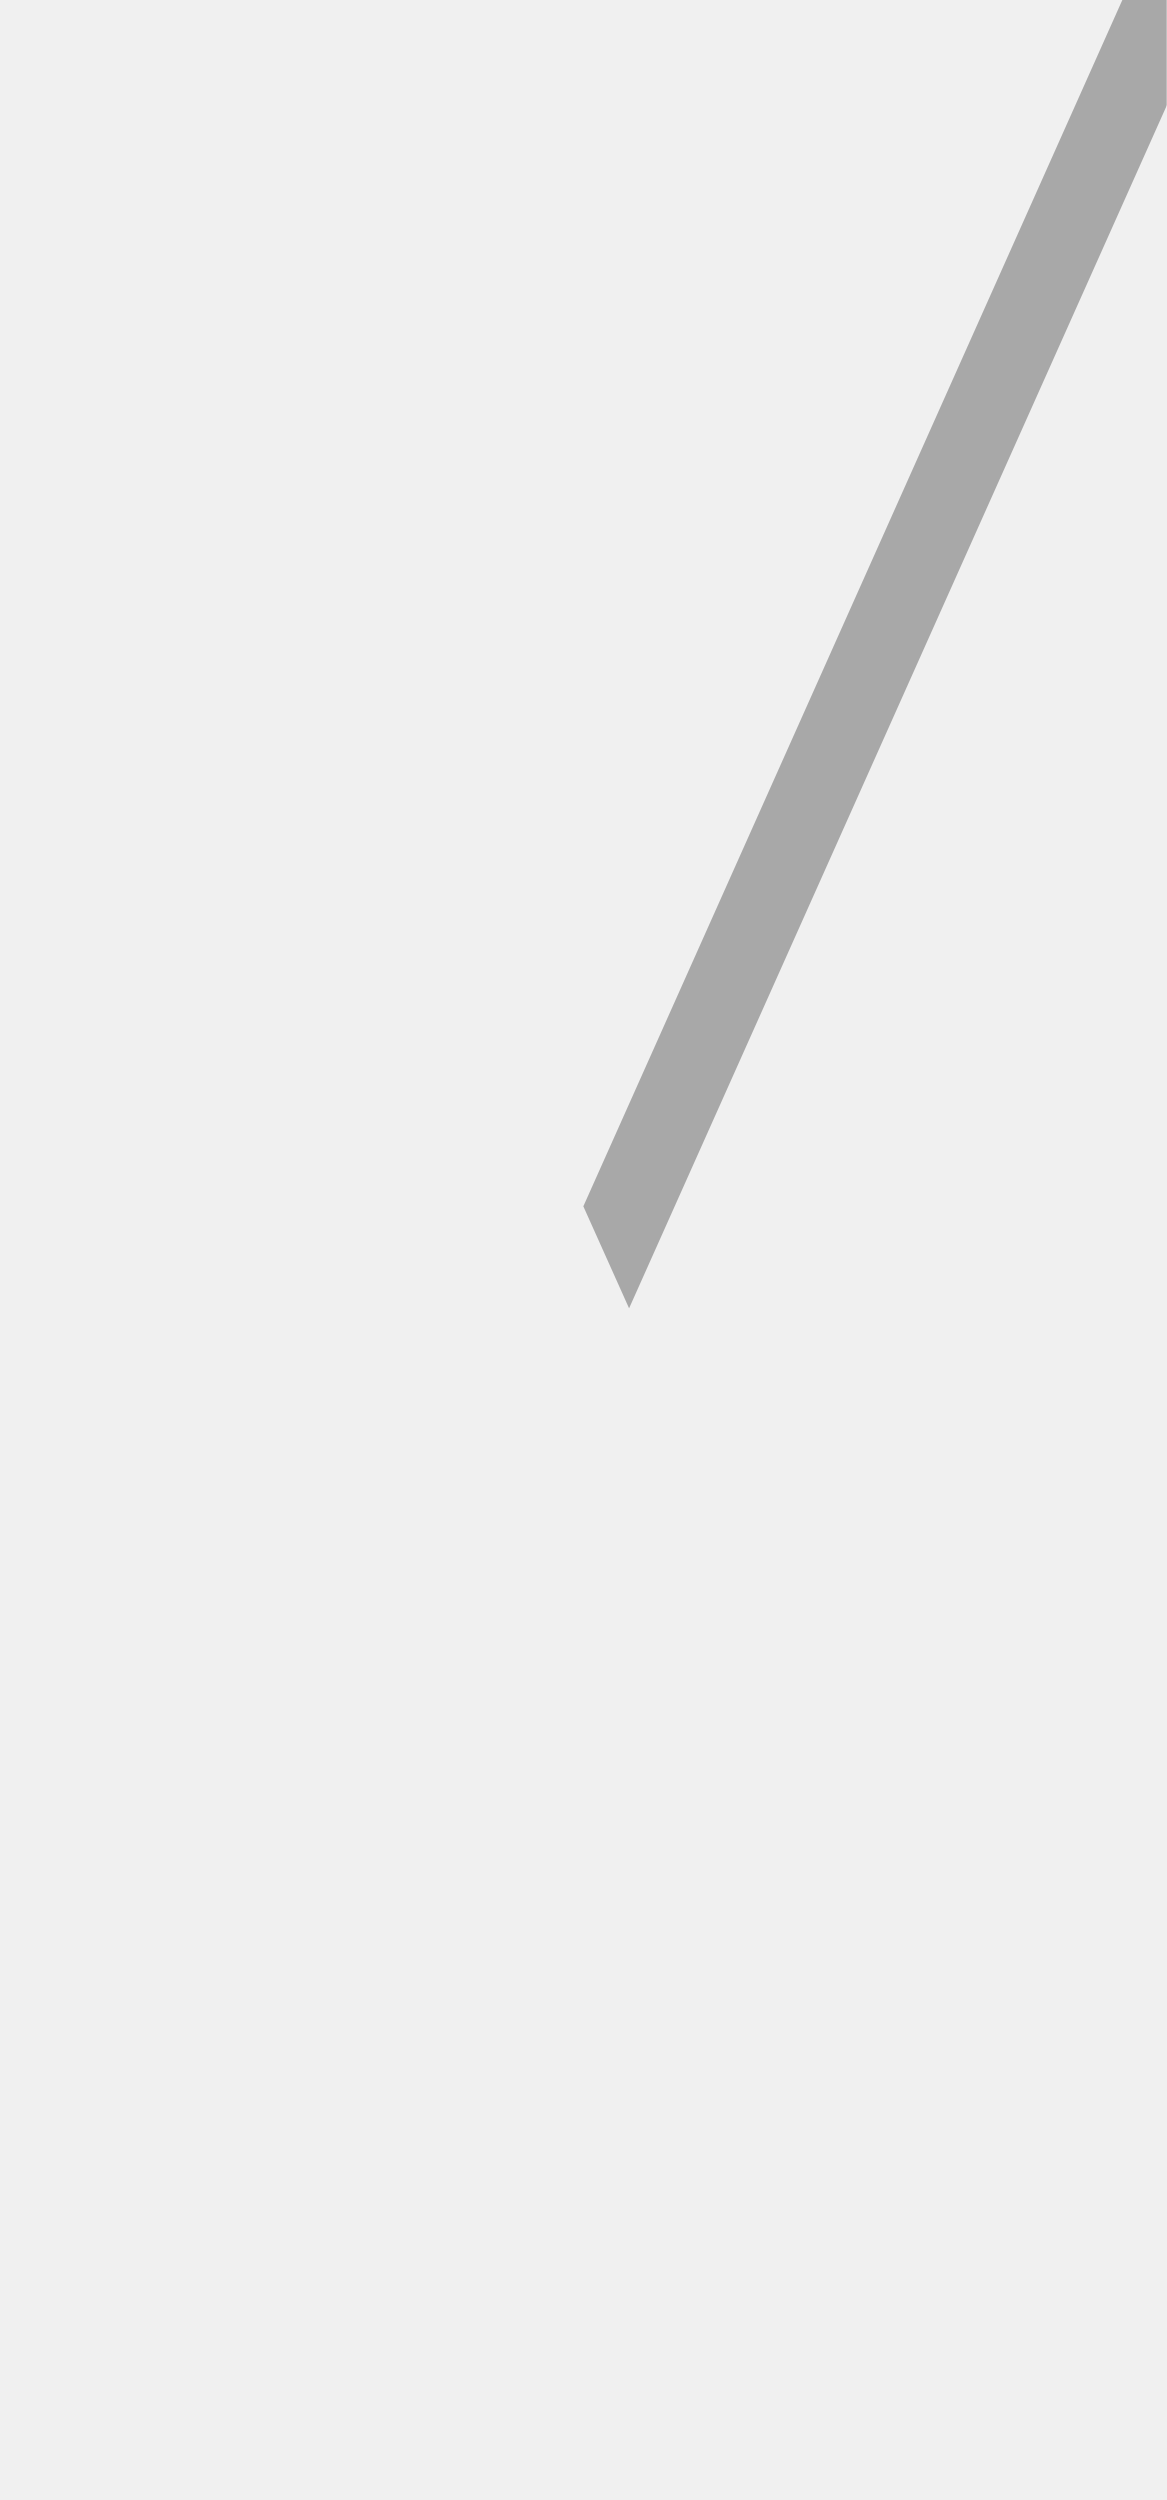
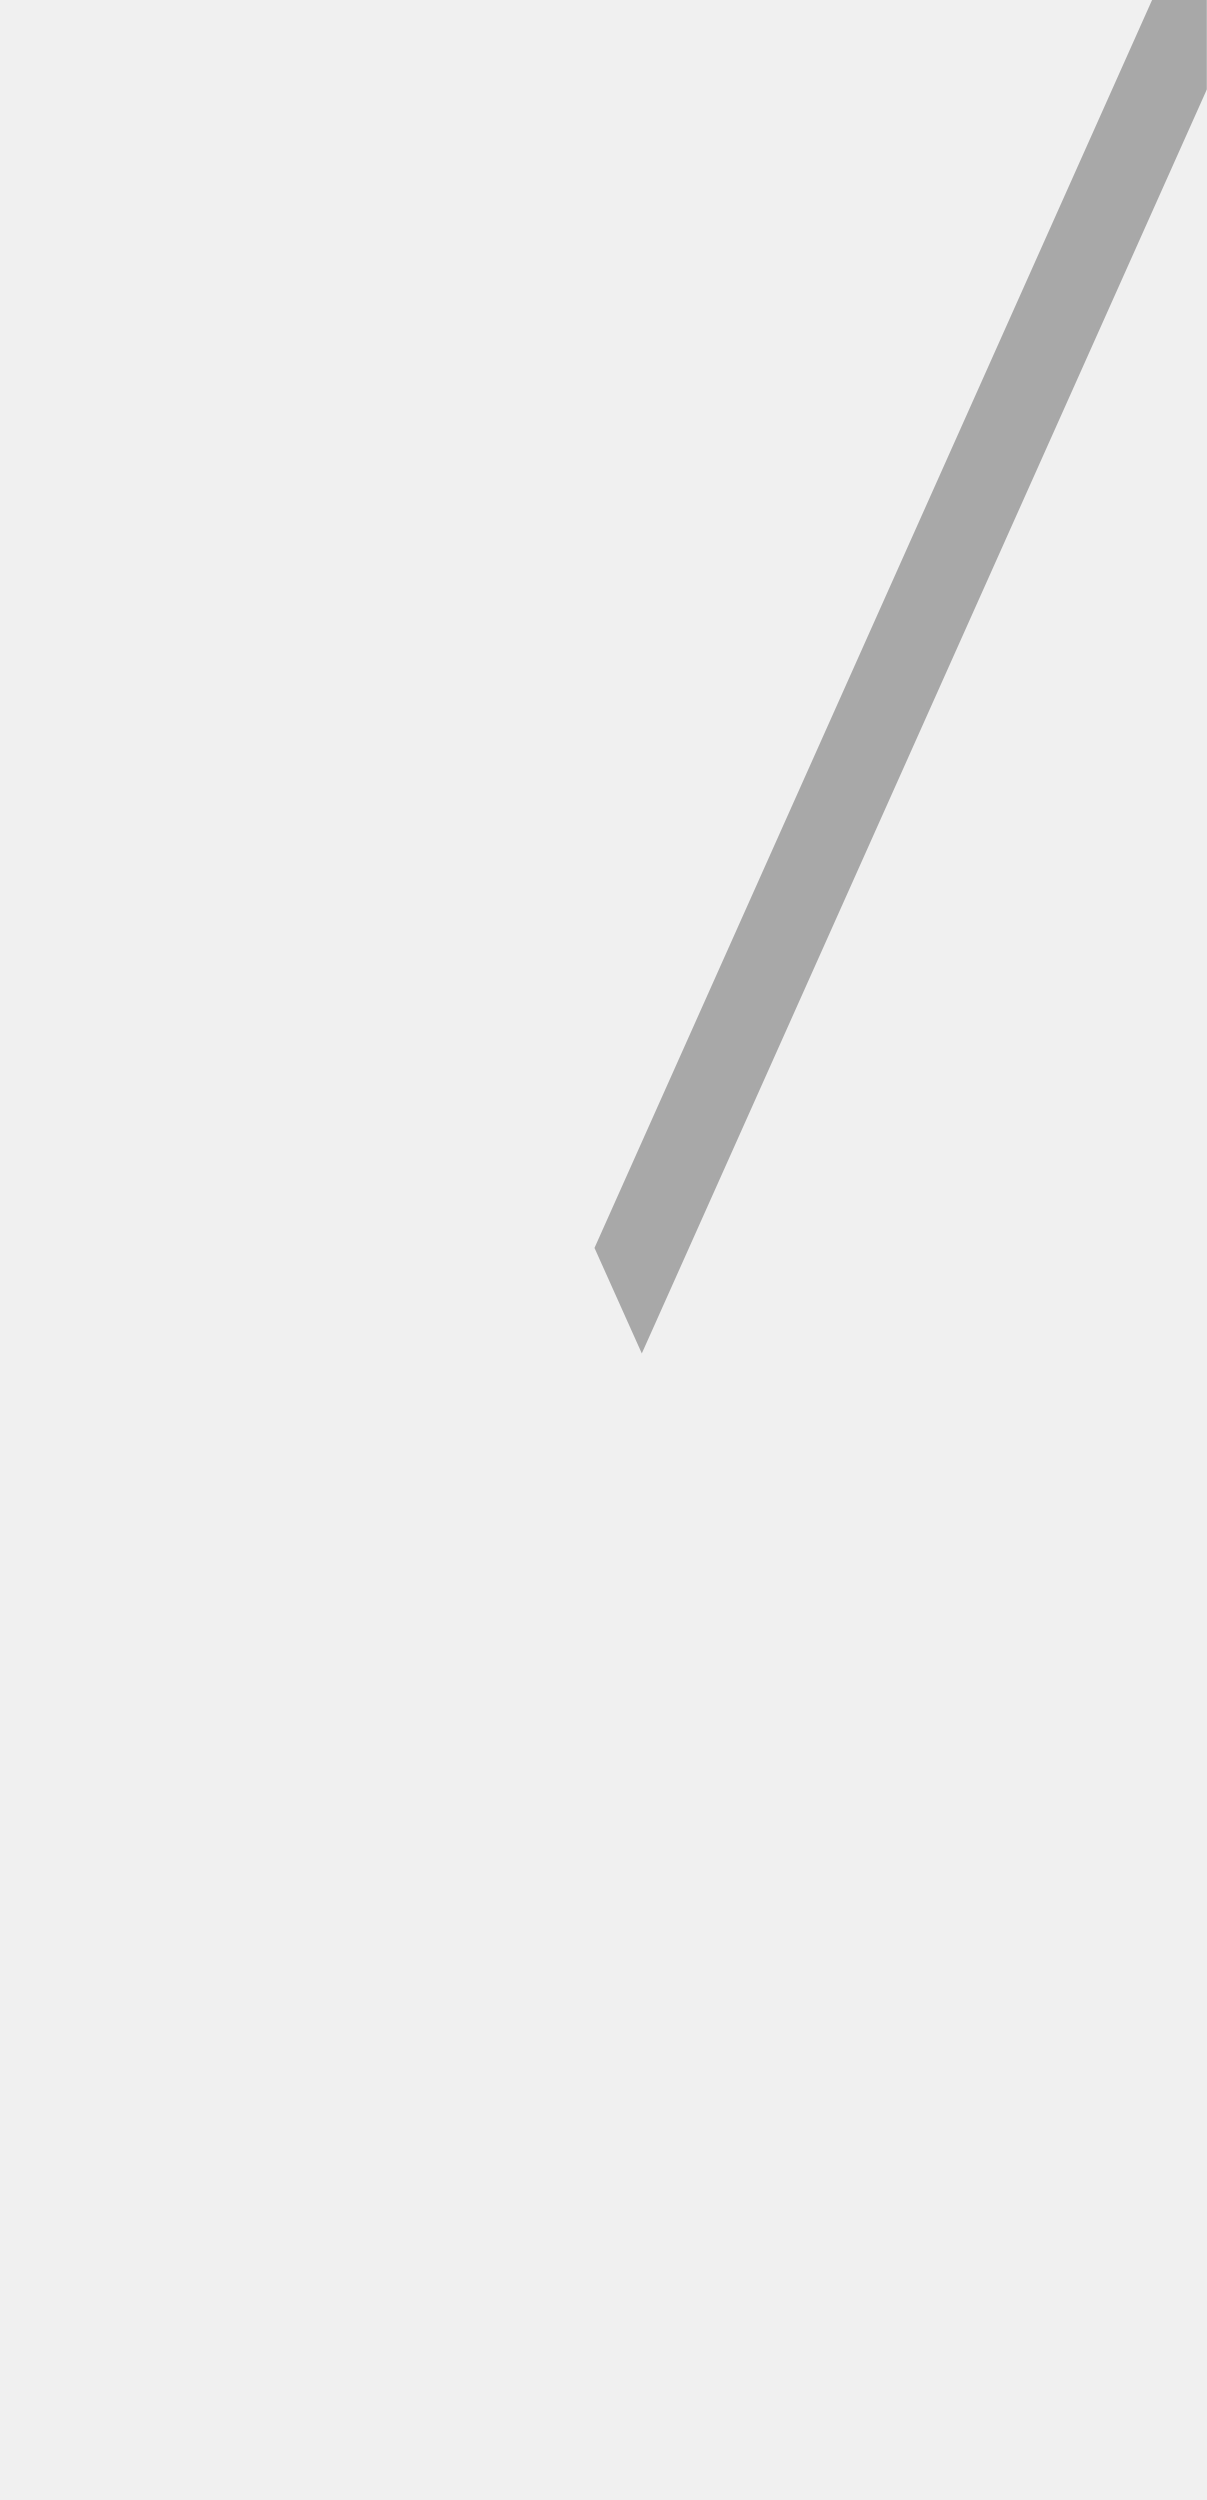
- <svg xmlns="http://www.w3.org/2000/svg" width="14" height="30" viewBox="0 0 14 30" fill="none">
-   <mask id="mask0_362_7" style="mask-type:alpha" maskUnits="userSpaceOnUse" x="0" y="0" width="14" height="30">
-     <rect width="14" height="30" fill="white" />
+ <svg xmlns="http://www.w3.org/2000/svg" width="14" height="29" viewBox="0 0 14 29" fill="none">
+   <mask id="mask0_566_105" style="mask-type:alpha" maskUnits="userSpaceOnUse" x="0" y="0" width="14" height="29">
+     <path d="M14 0H0V29H14V0Z" fill="white" />
  </mask>
-   <g mask="url(#mask0_362_7)">
-     <path d="M13.468 0H14.104V1.036L7.549 15.7L7 14.476L13.468 0Z" fill="black" fill-opacity="0.3" />
+   <g mask="url(#mask0_566_105)">
+     <path d="M13.364 0H14V1.036L7.445 15.7L6.896 14.476L13.364 0Z" fill="black" fill-opacity="0.3" />
  </g>
</svg>
